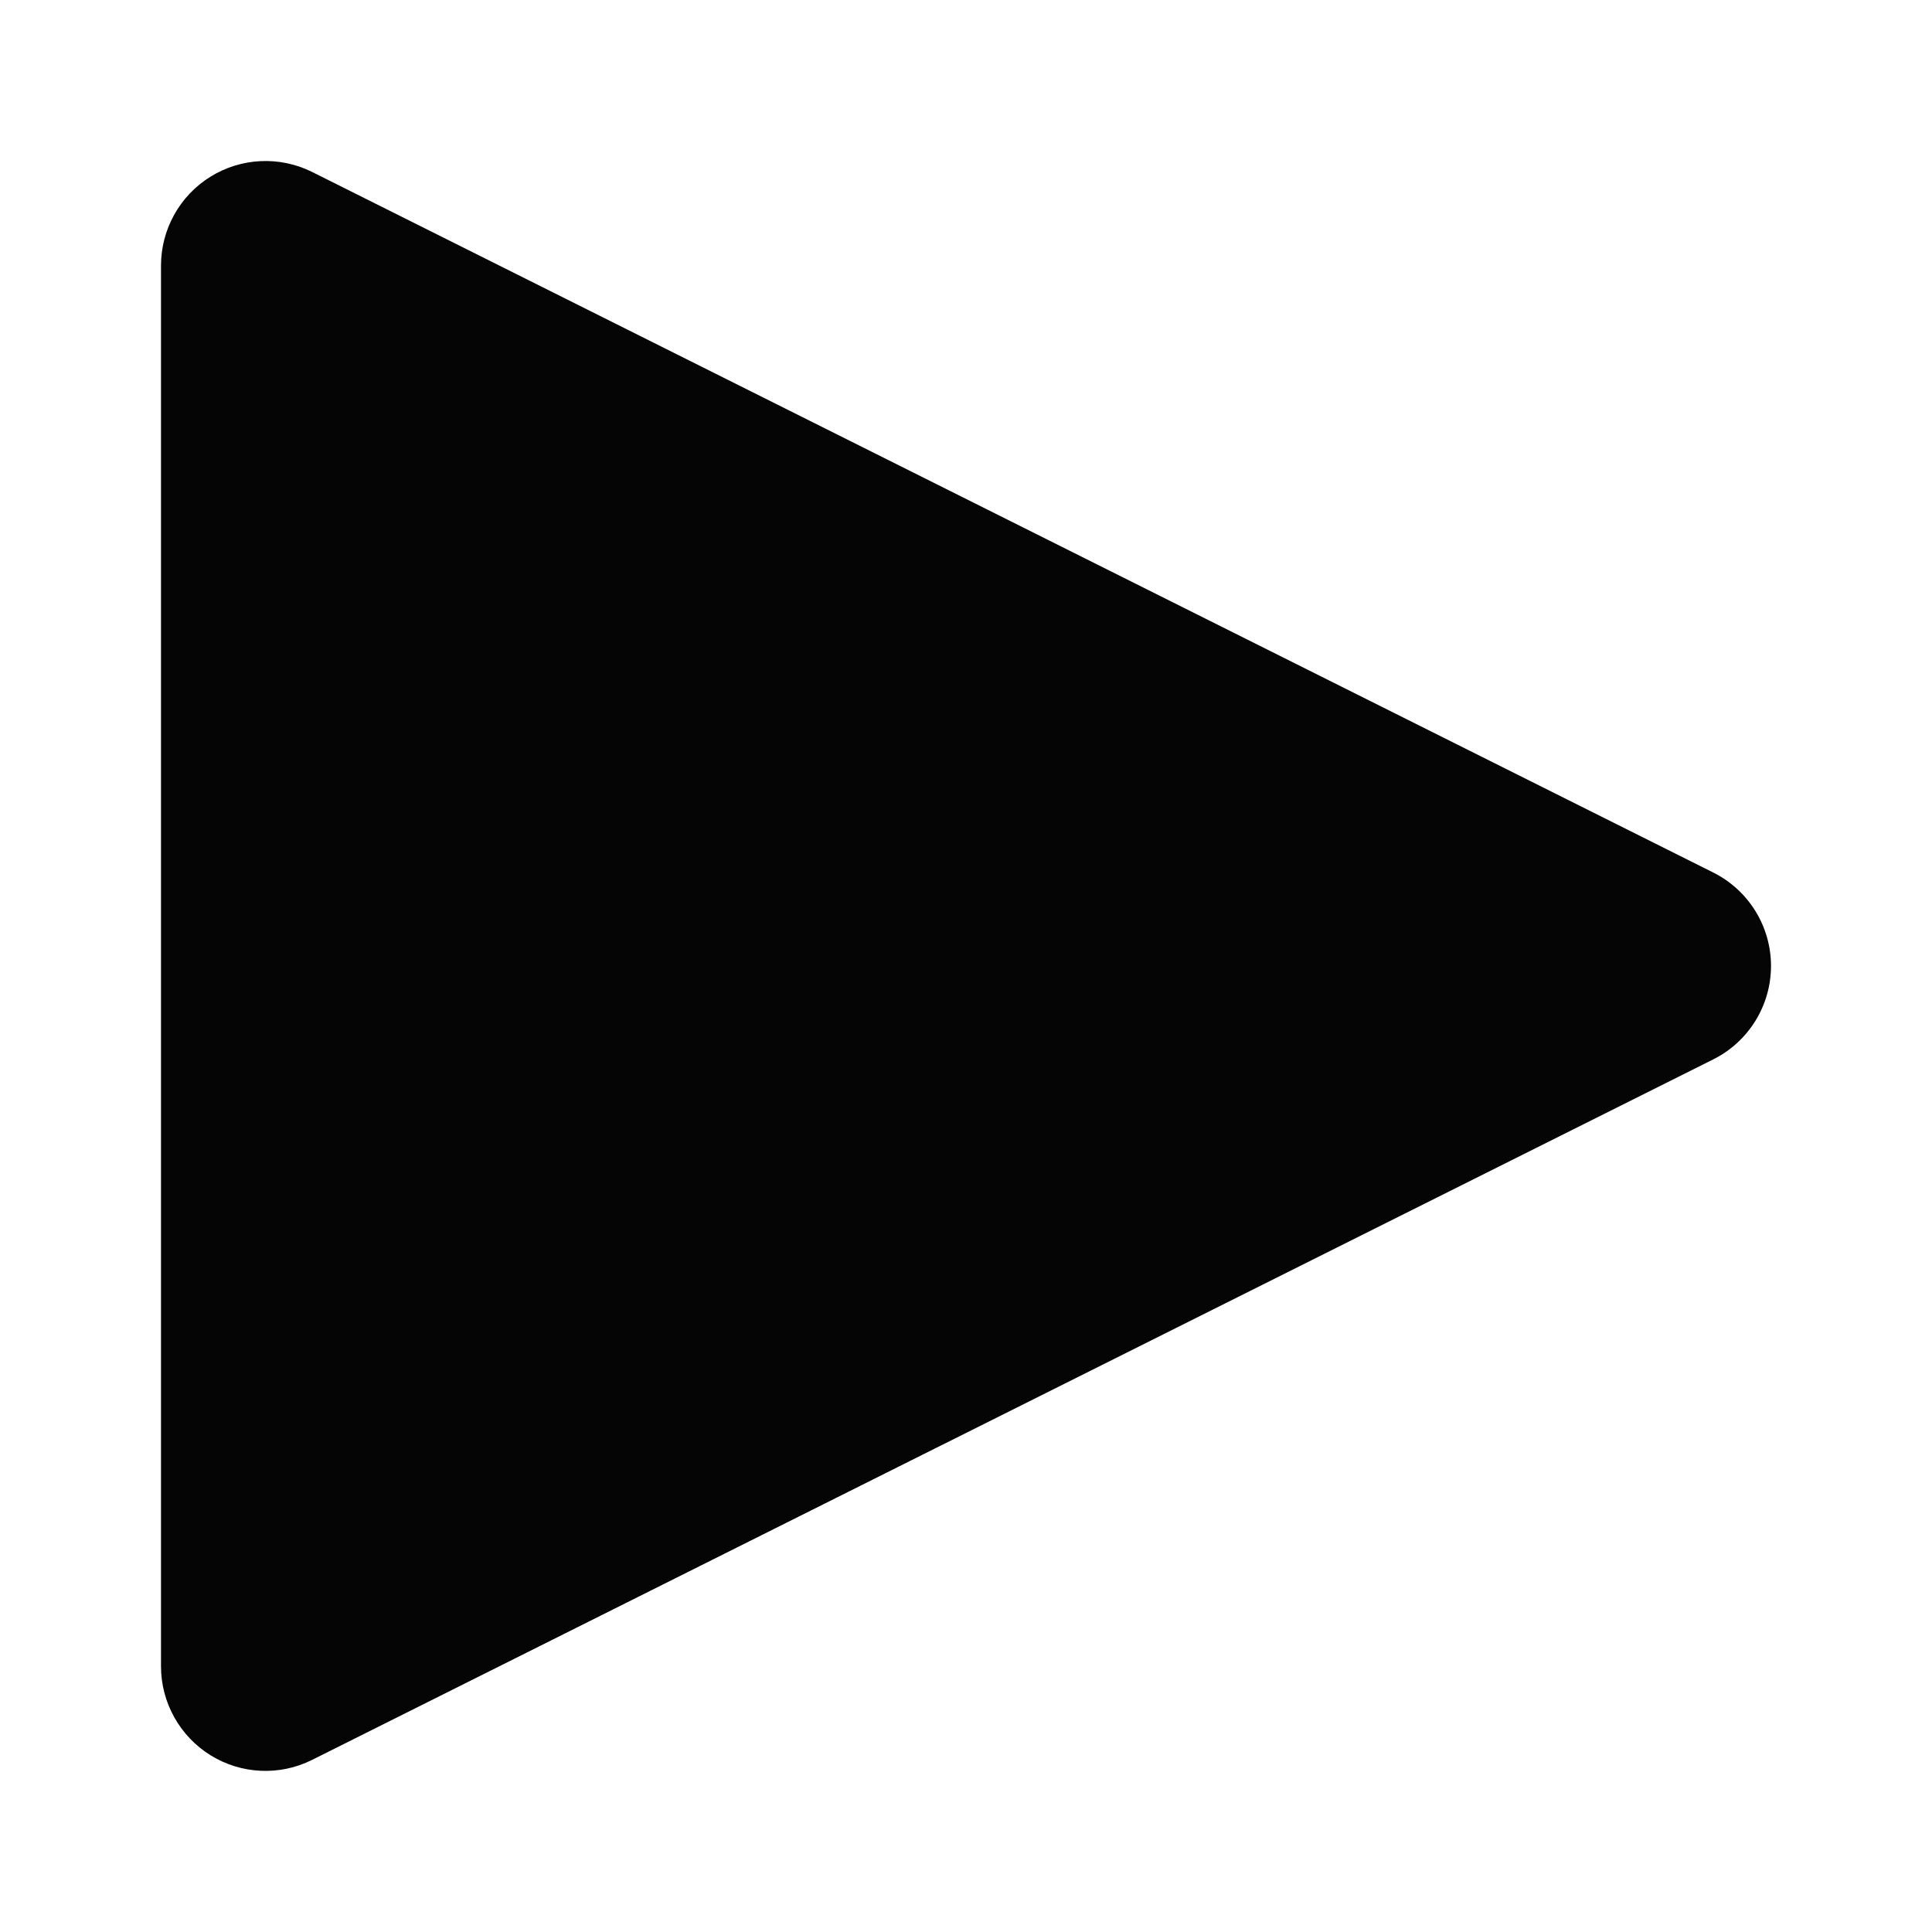
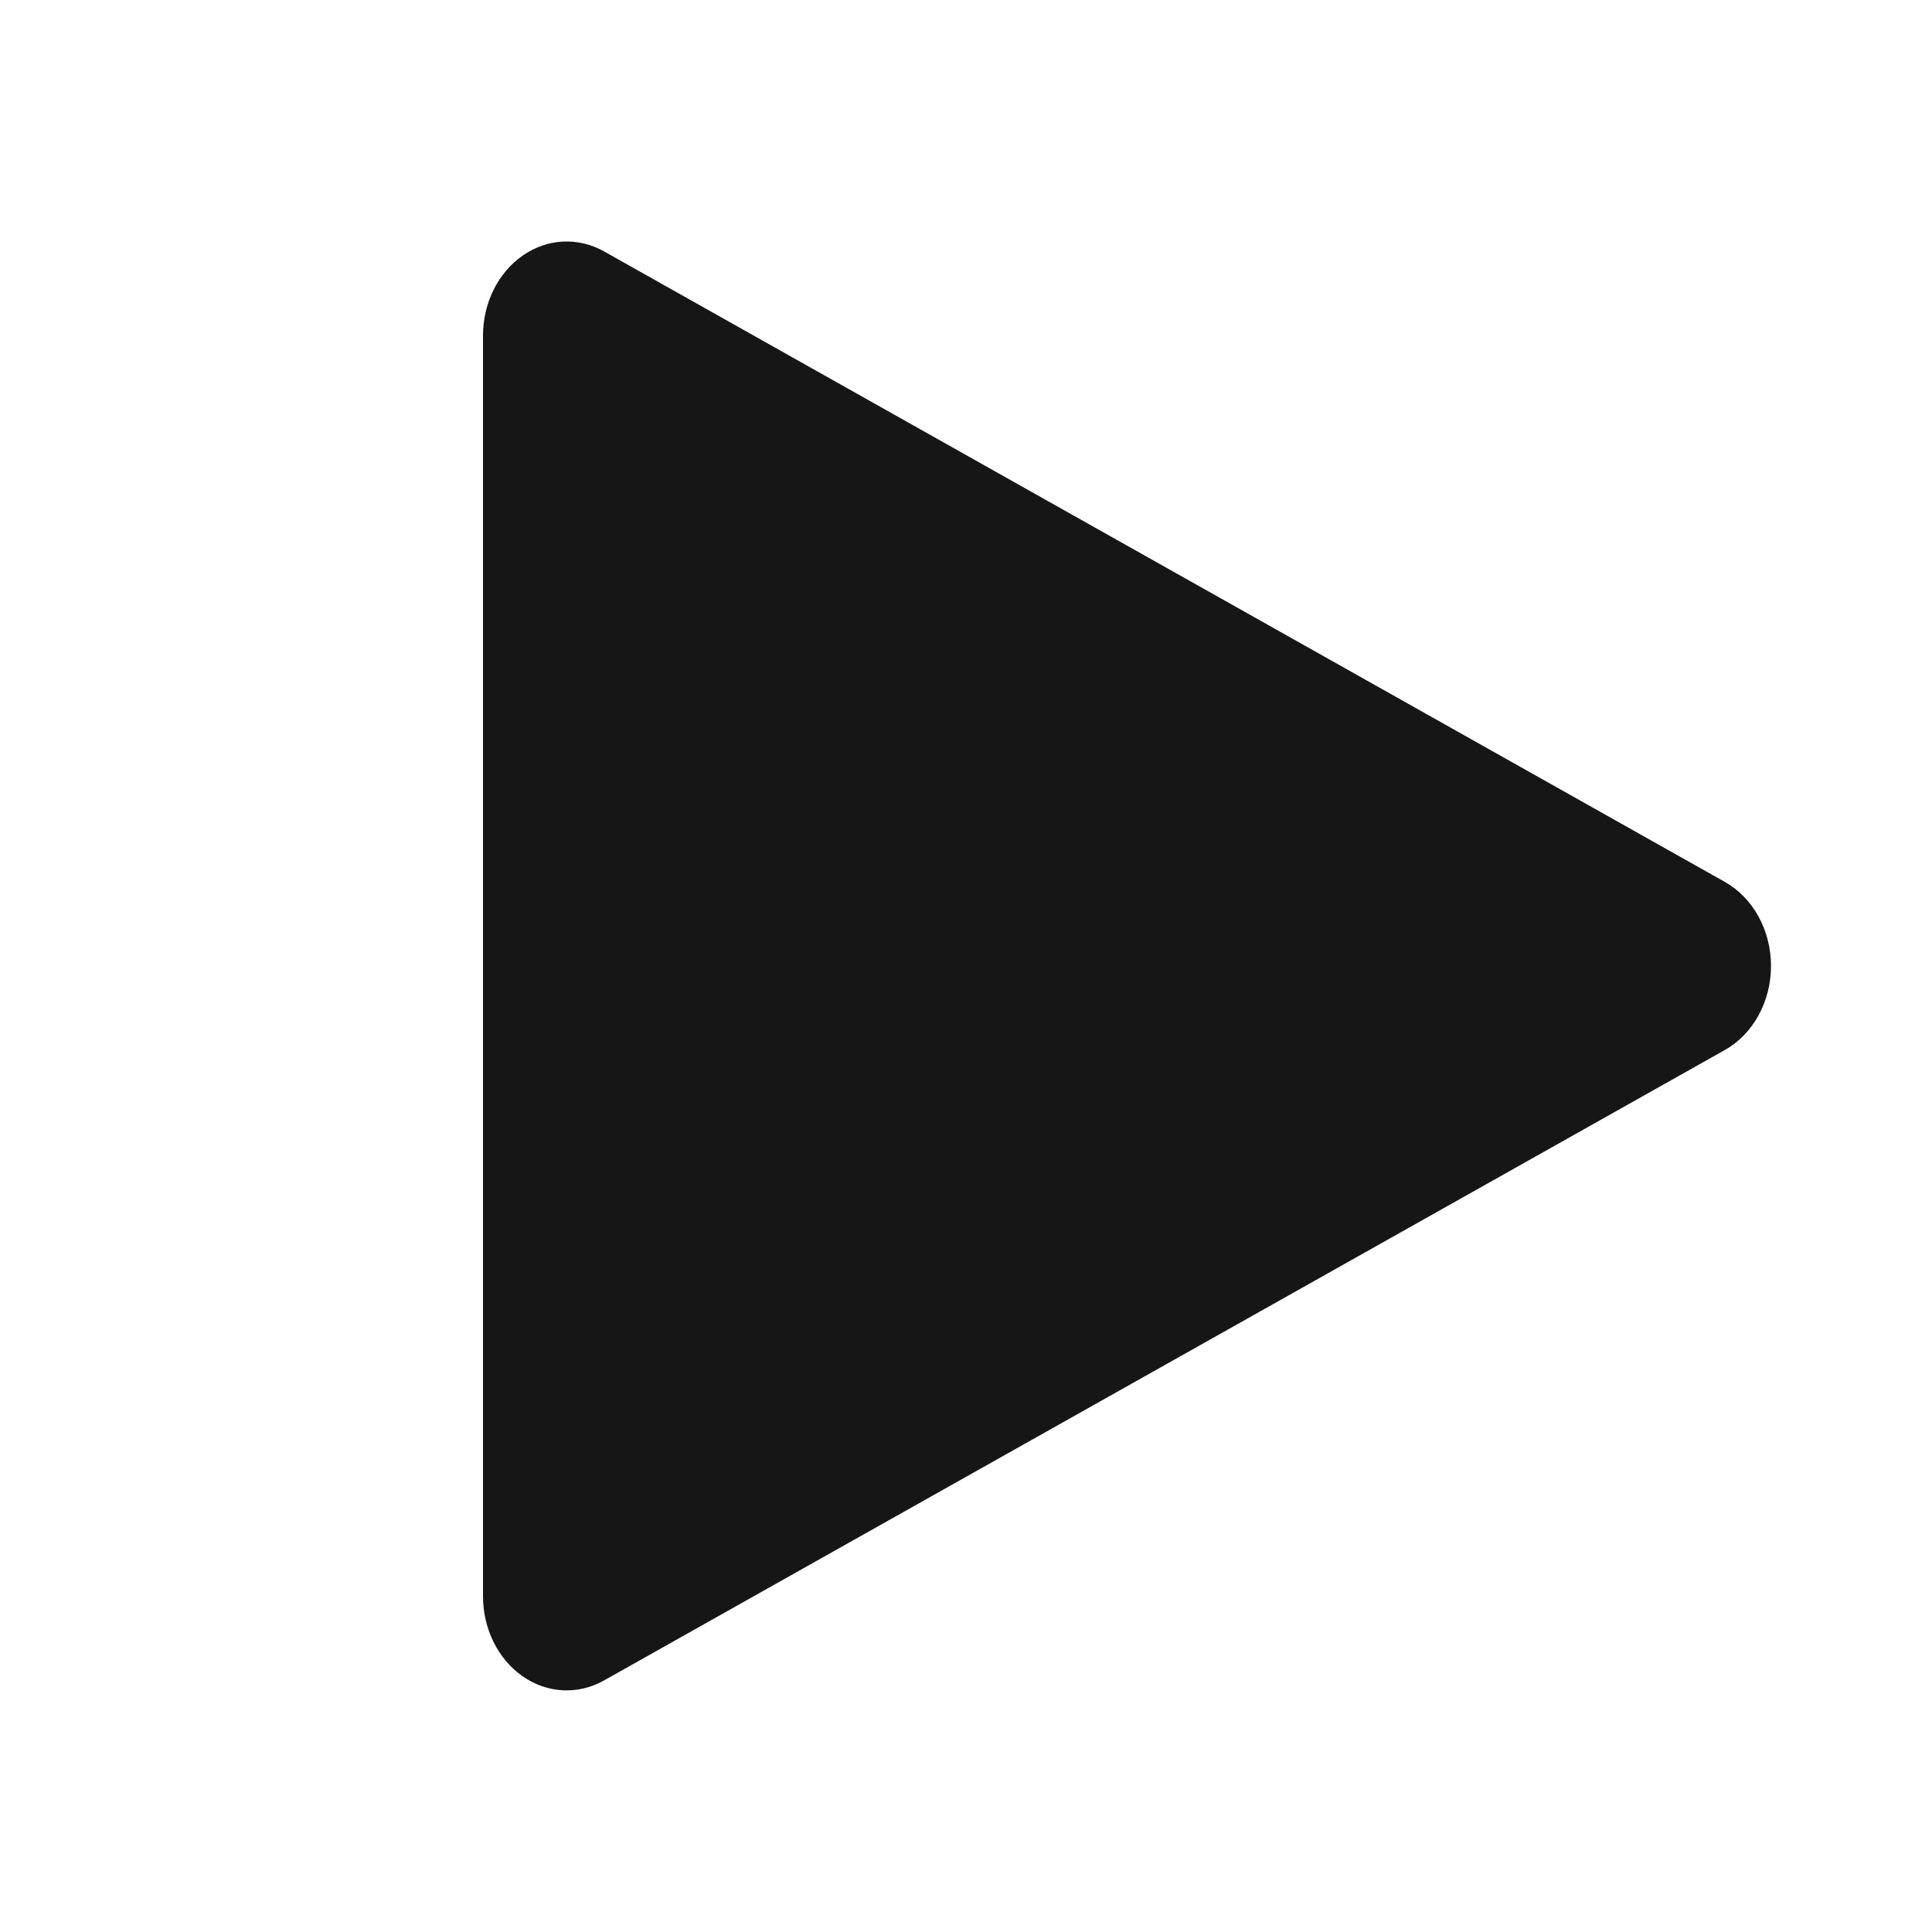
- <svg xmlns="http://www.w3.org/2000/svg" width="24px" height="24px" viewBox="0 0 24 24" version="1.1">
-   <g id="Large-/-Essentials-/-Controls-/-Play" stroke="none" stroke-width="1" fill="none" fill-rule="evenodd">
-     <path d="M21.283,10.839 L3.877,2.136 C3.475,1.936 2.998,1.958 2.616,2.194 C2.234,2.43 2.001,2.847 2,3.297 L2,20.702 C2.001,21.151 2.234,21.568 2.616,21.805 C2.998,22.041 3.475,22.063 3.877,21.862 L21.283,13.16 C21.722,12.94 22,12.491 22,11.999 C22,11.508 21.722,11.059 21.283,10.839 Z" id="Play" fill="#050505" />
-   </g>
+ <svg xmlns="http://www.w3.org/2000/svg" width="24" height="24" viewBox="0 0 24 24" fill="none">
+   <path fill-rule="evenodd" clip-rule="evenodd" d="M21.426 10.955L7.502 3.122C7.18 2.942 6.798 2.962 6.493 3.175C6.187 3.387 6.001 3.763 6 4.167V19.832C6.001 20.236 6.187 20.611 6.493 20.824C6.799 21.037 7.18 21.056 7.502 20.876L21.426 13.044C21.778 12.846 22 12.442 22 11.999C22 11.557 21.778 11.153 21.426 10.955Z" fill="#161616" />
</svg>
